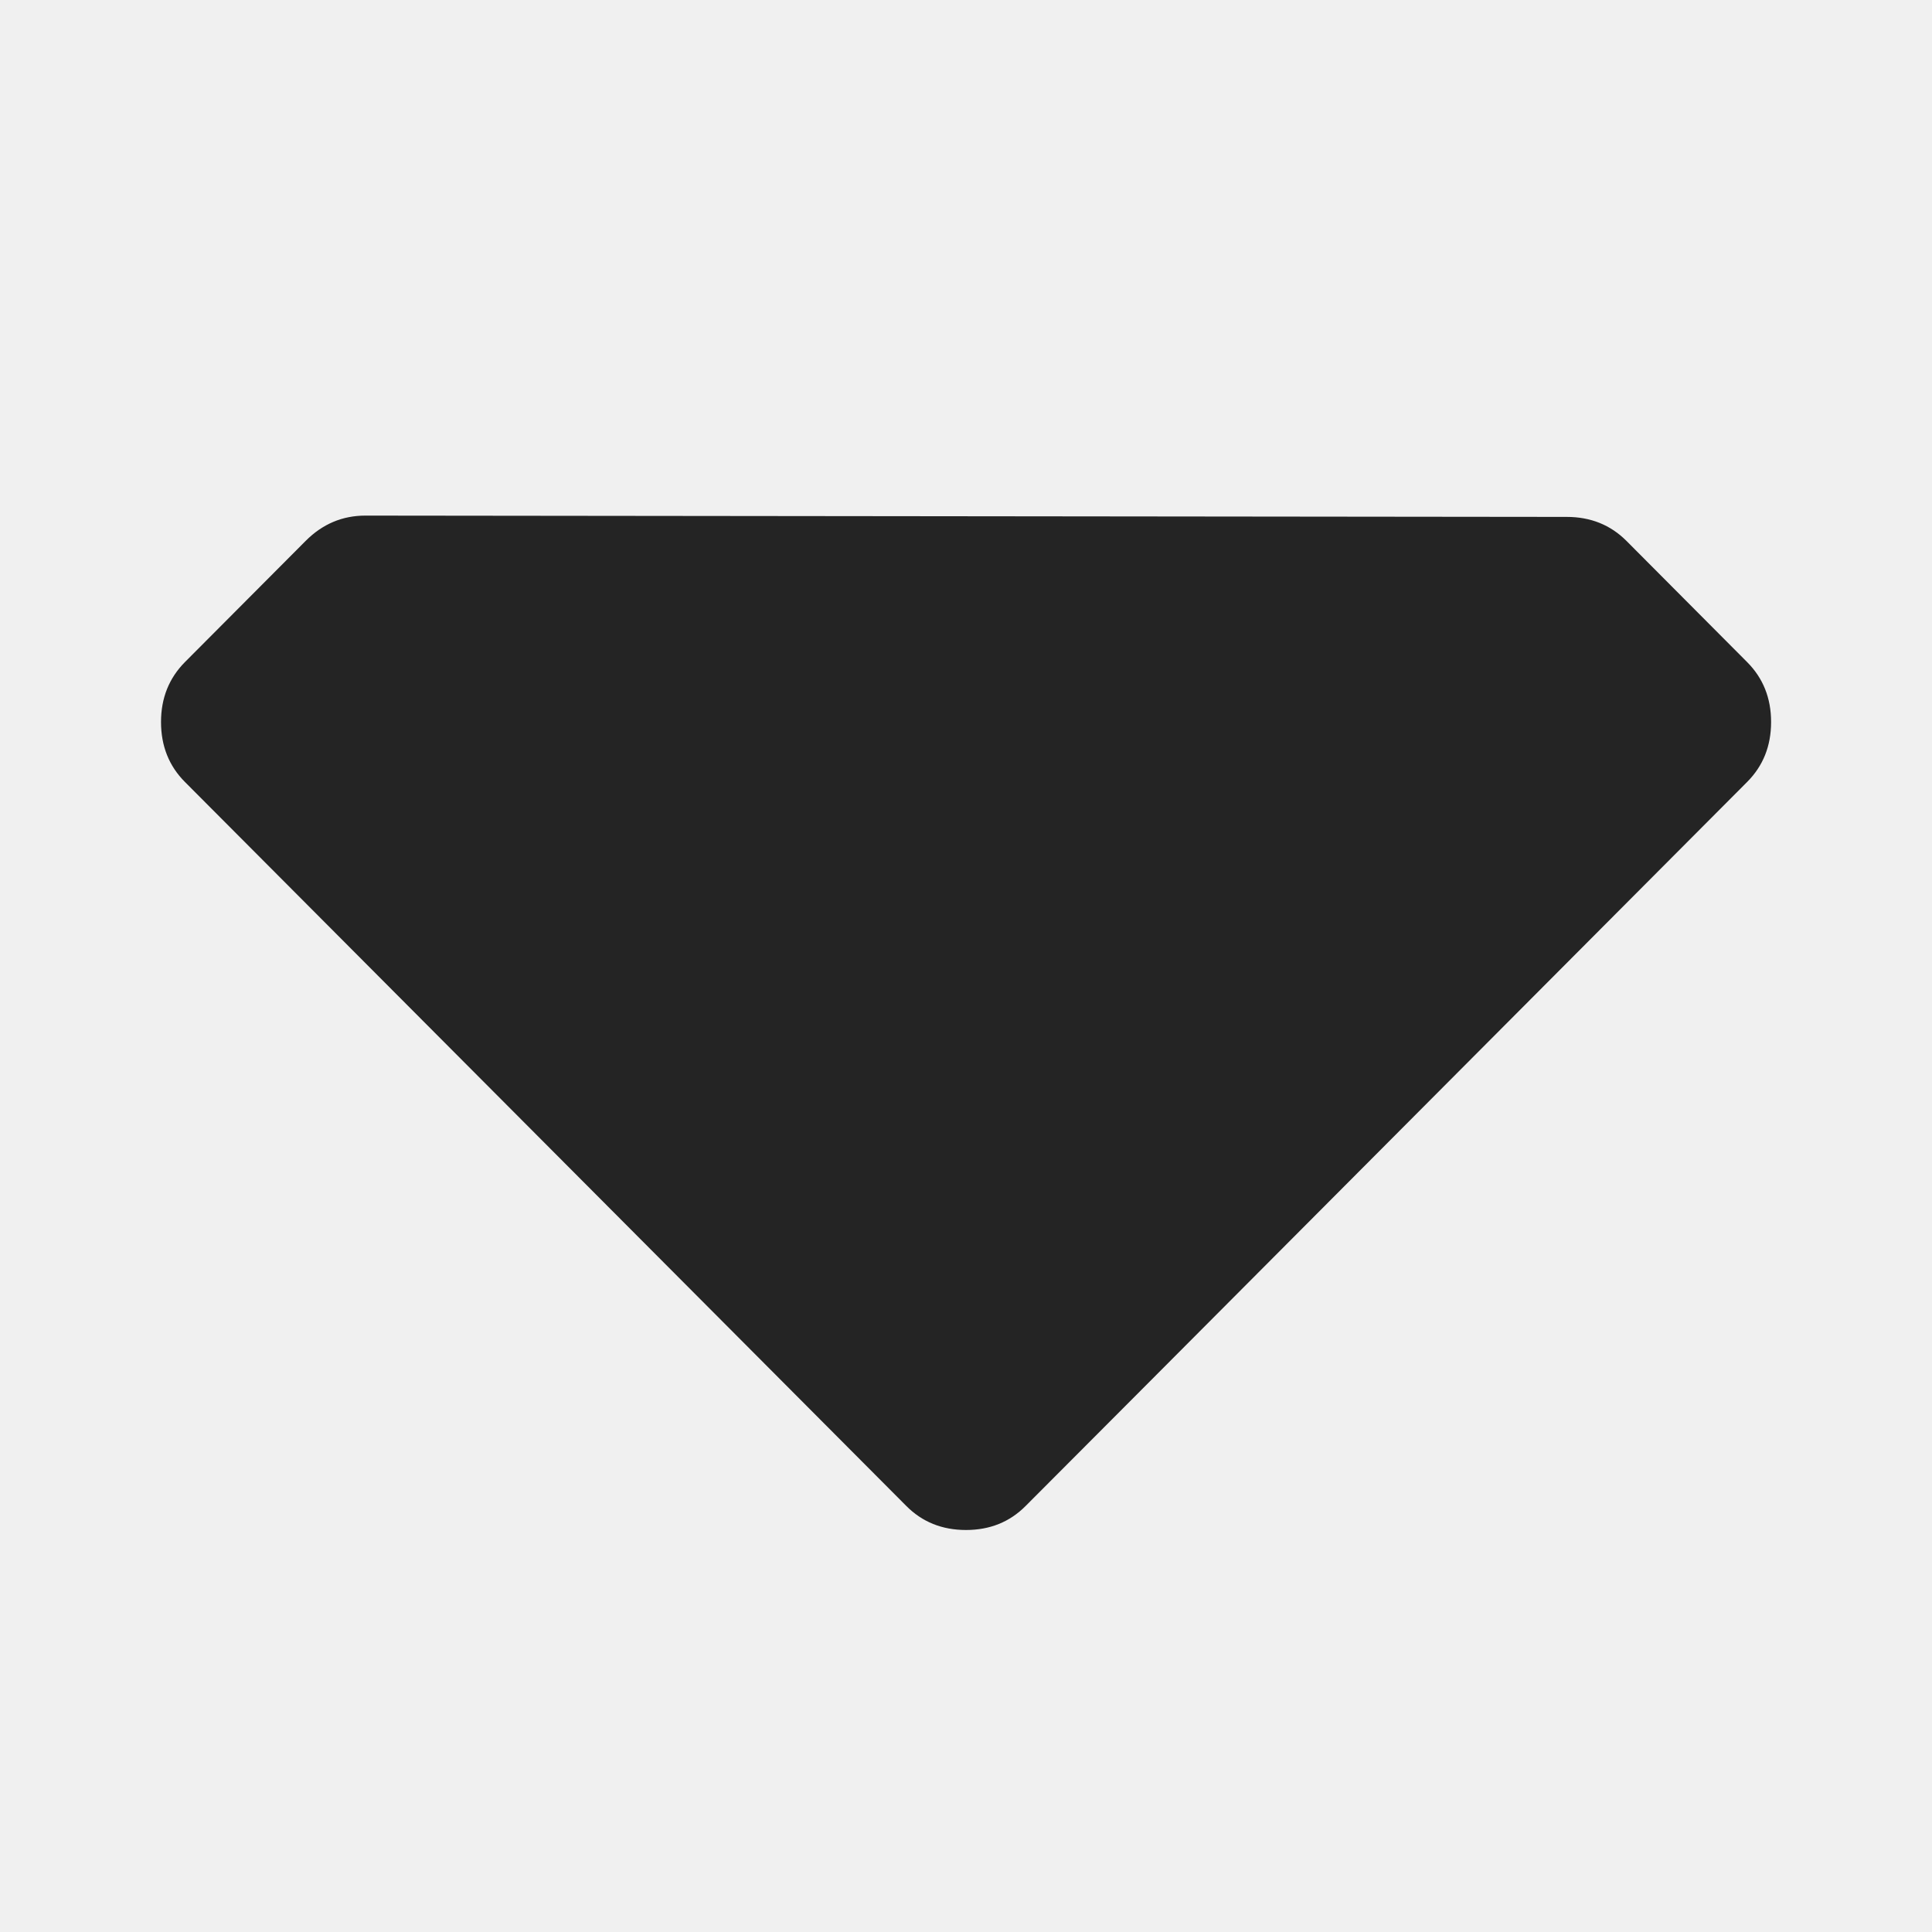
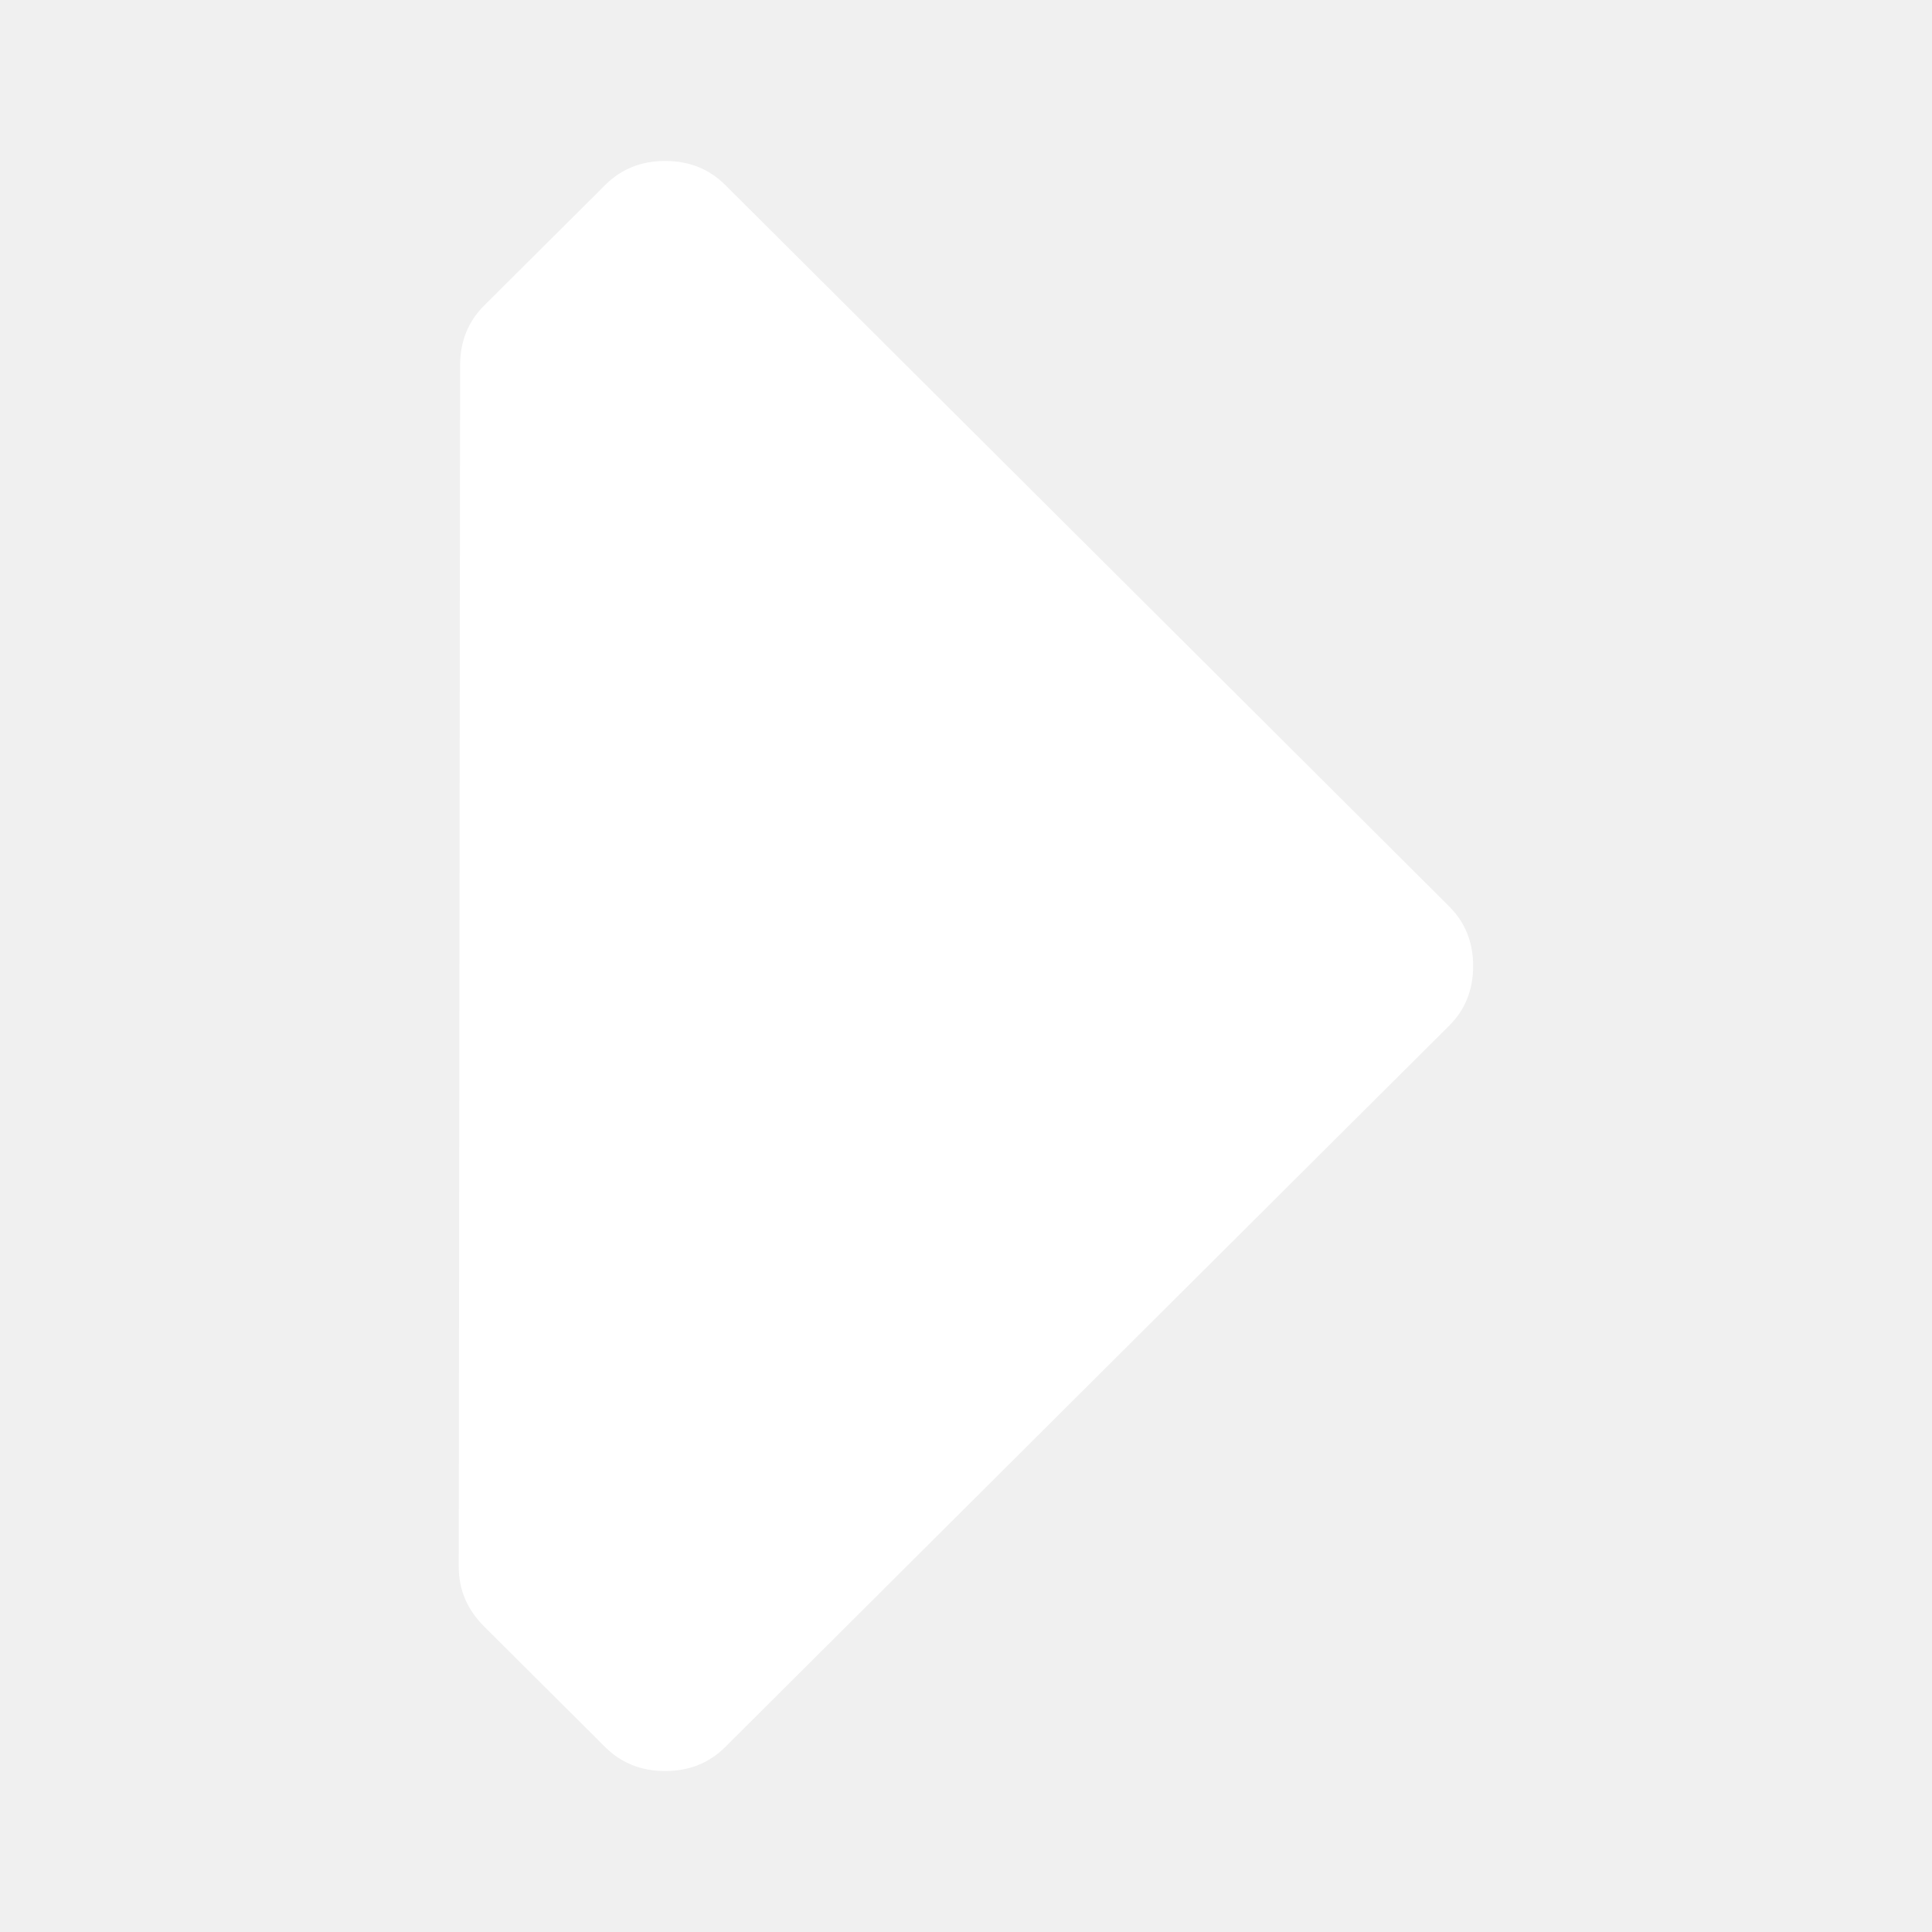
<svg xmlns="http://www.w3.org/2000/svg" version="1.1" id="Ebene_1" x="0px" y="0px" width="34.016px" height="34.016px" viewBox="0 0 34.016 34.016" enable-background="new 0 0 34.016 34.016" xml:space="preserve">
  <rect x="0" y="0" fill="none" width="34.016" height="34.016" />
-   <path fill-rule="evenodd" clip-rule="evenodd" fill="#242424" d="M15.956,26.514l-2.125-2.133L3.256,13.768  c-0.28-0.281-0.421-0.633-0.421-1.056c0-0.422,0.141-0.772,0.421-1.055l2.126-2.134c0.296-0.297,0.646-0.445,1.052-0.445  l21.151,0.023c0.42,0,0.77,0.141,1.051,0.422l2.125,2.134c0.281,0.282,0.422,0.633,0.422,1.055c0,0.423-0.141,0.774-0.422,1.056  L20.186,24.381l-2.127,2.133c-0.281,0.283-0.63,0.424-1.051,0.424S16.237,26.797,15.956,26.514" />
+   <path fill-rule="evenodd" clip-rule="evenodd" fill="#FFFFFF" d="M25.513,18.061l-2.133,2.125L12.767,30.761  c-0.281,0.28-0.633,0.421-1.056,0.421c-0.422,0-0.772-0.141-1.055-0.421l-2.134-2.126c-0.297-0.296-0.445-0.646-0.445-1.052  L8.101,6.432c0-0.42,0.141-0.77,0.422-1.051l2.134-2.125c0.282-0.281,0.633-0.422,1.055-0.422c0.423,0,0.774,0.141,1.056,0.422  L23.38,13.83l2.133,2.127c0.283,0.281,0.424,0.631,0.424,1.052S25.796,17.78,25.513,18.061" />
</svg>
